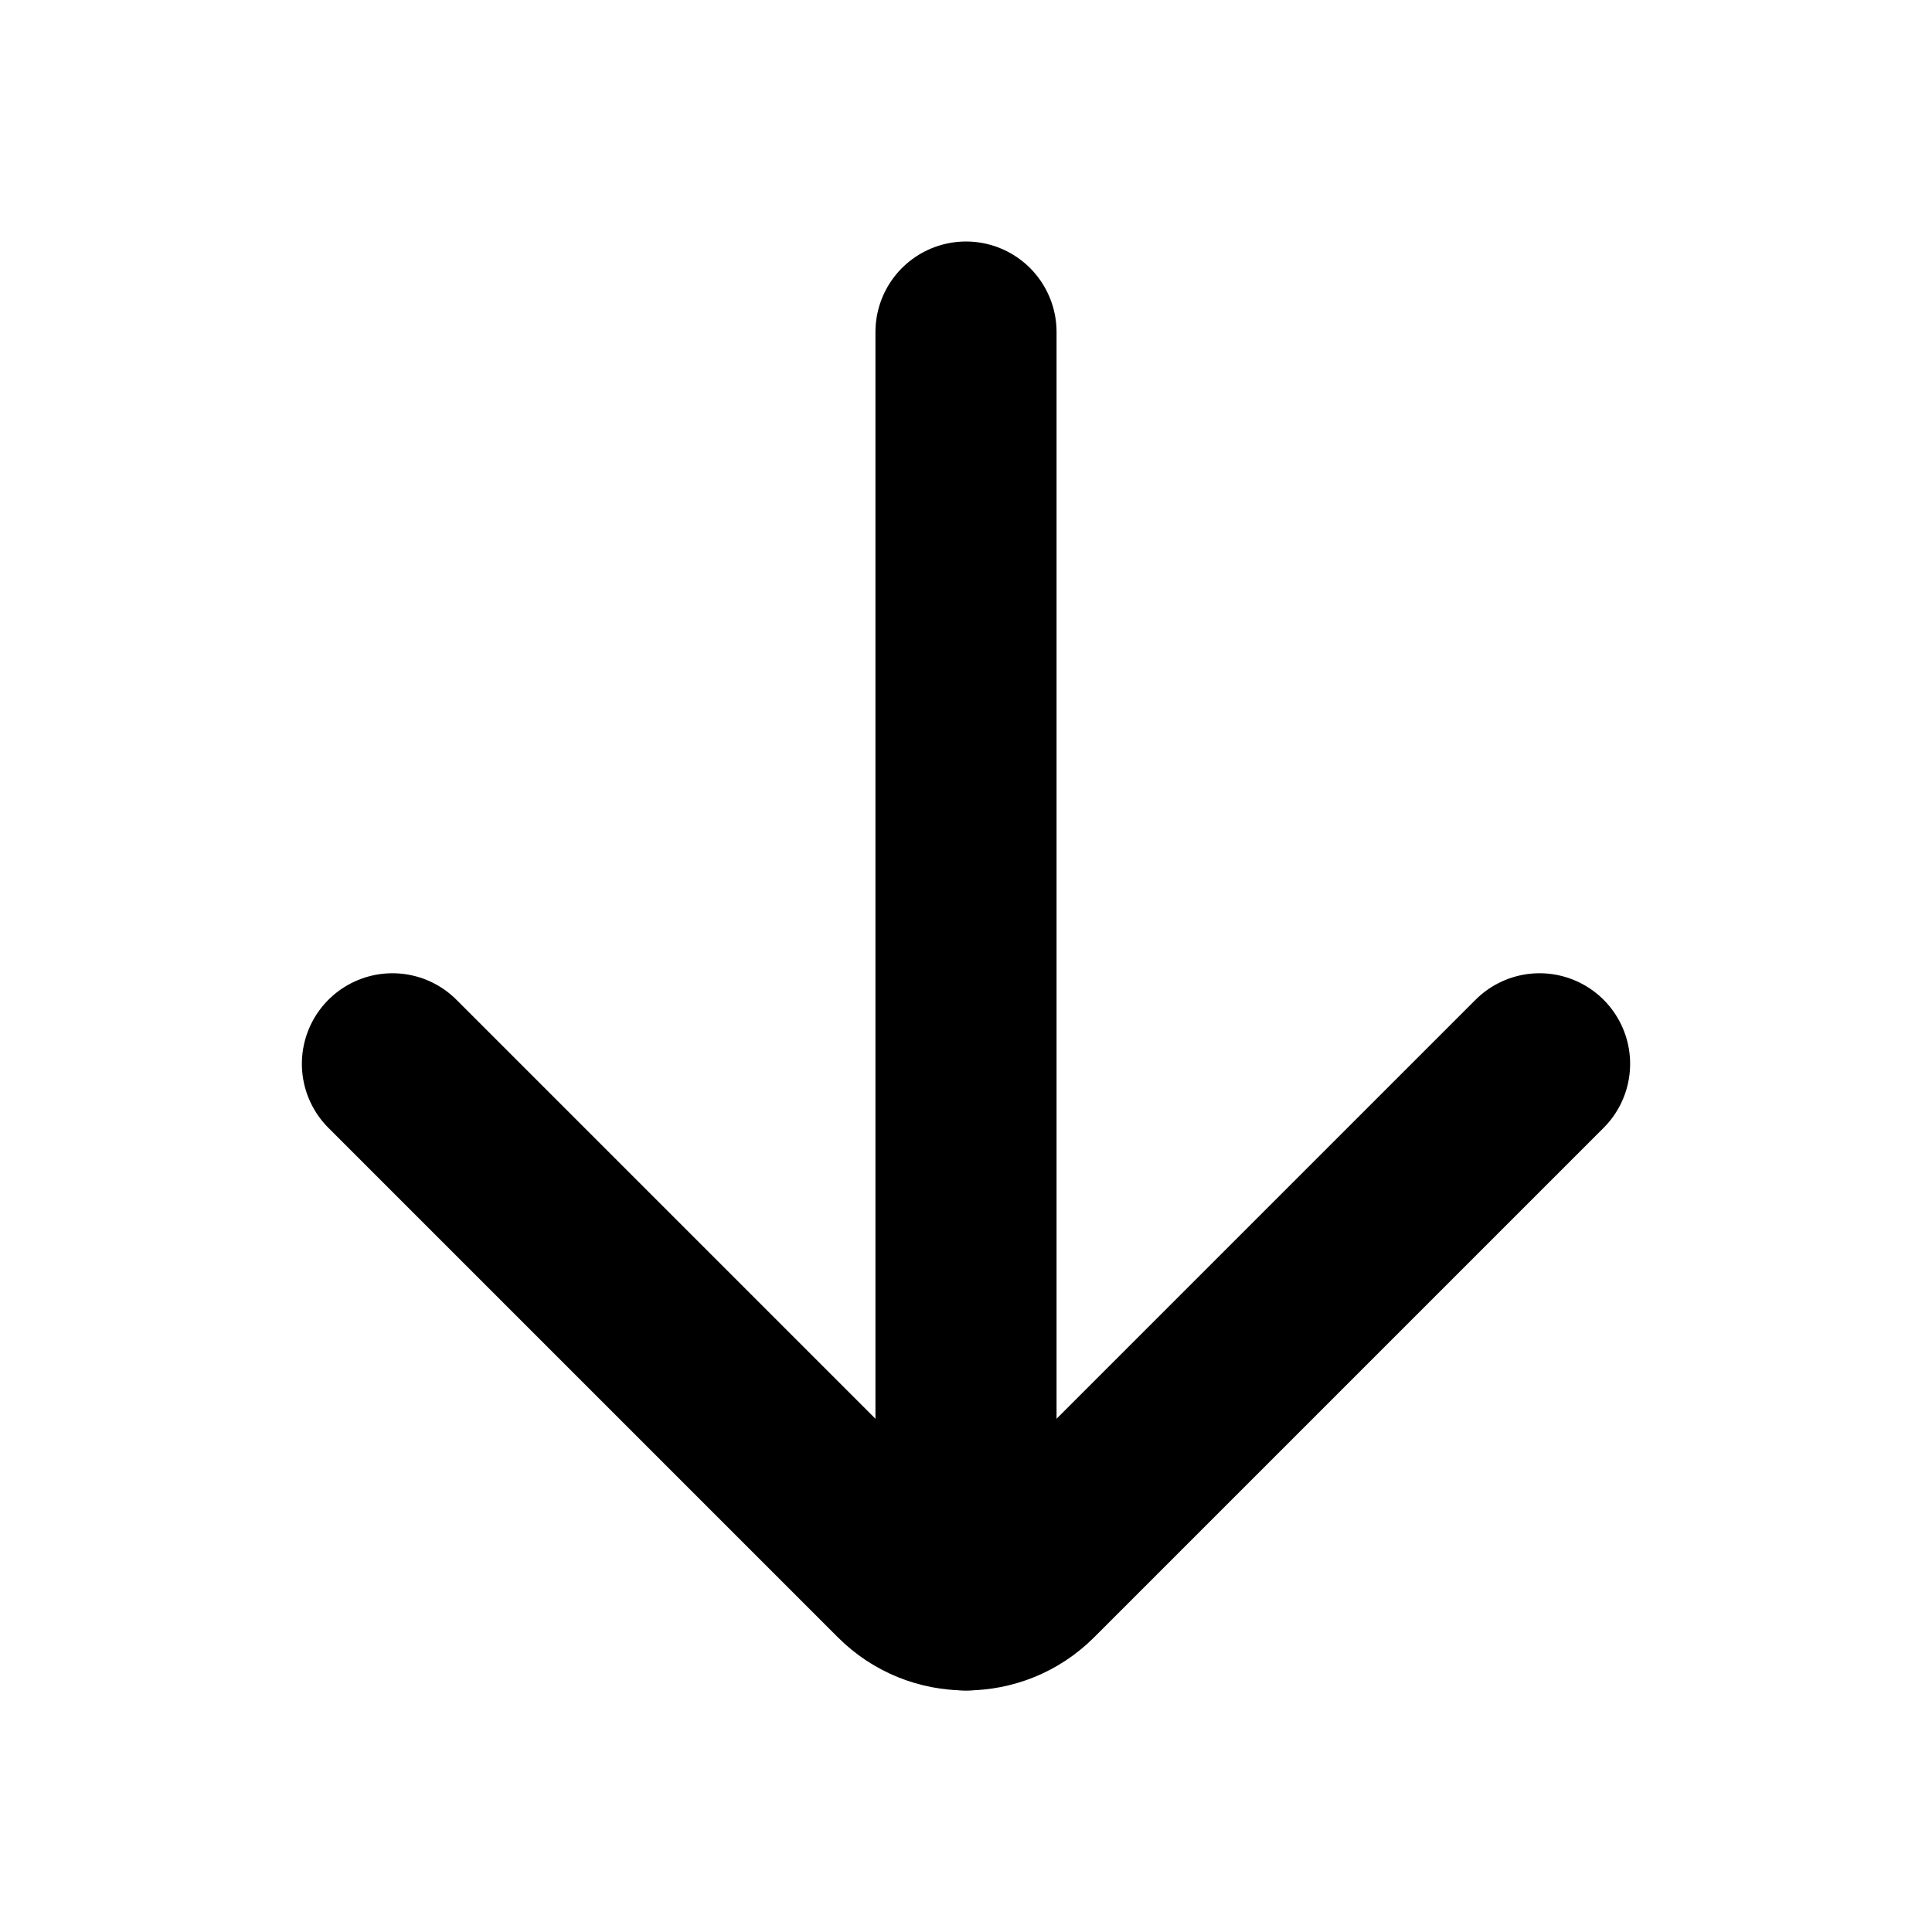
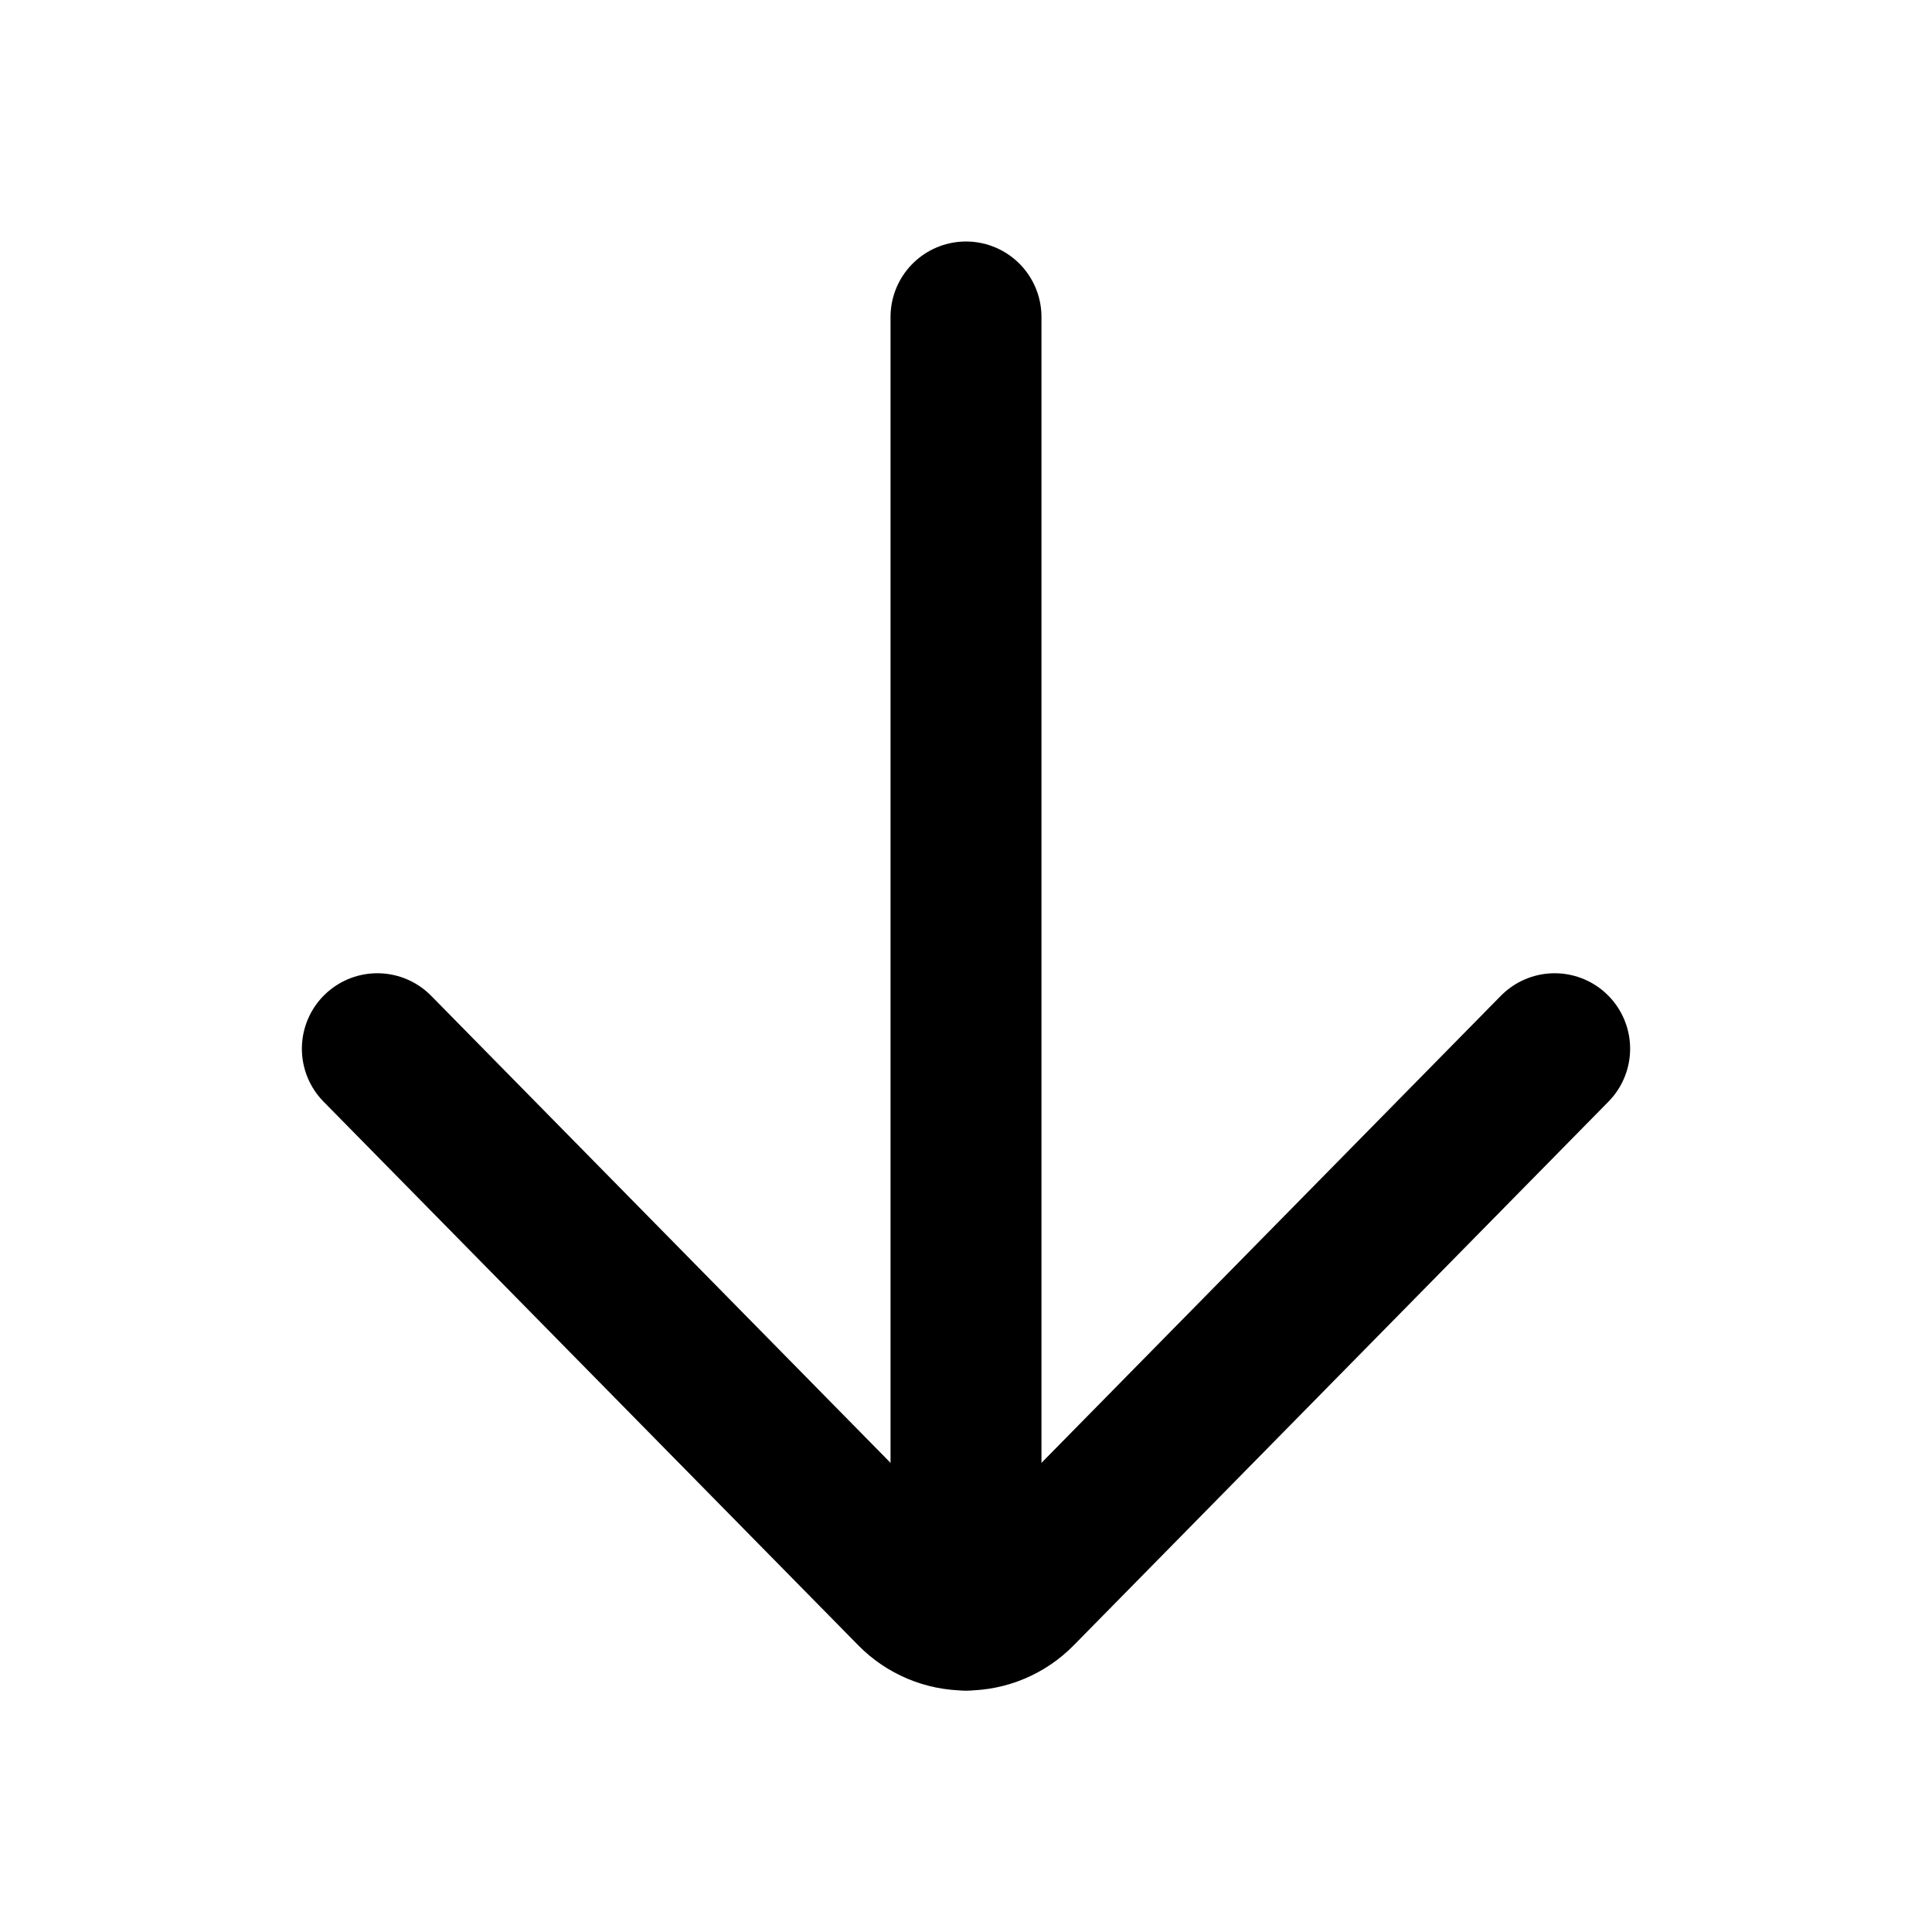
- <svg xmlns="http://www.w3.org/2000/svg" viewBox="0 0 16 16" fill="none" stroke="currentColor" stroke-width="1.5" stroke-linecap="round" stroke-linejoin="round">
-   <path d="M3.25 8.81L7.47 13.03A0.75 0.75 0 0 0 8.53 13.03L12.75 8.81" />
-   <path d="M8 13.25V2.75" />
+ <svg xmlns="http://www.w3.org/2000/svg" viewBox="0 0 16 16" fill="none" stroke="currentColor" stroke-width="1.25" stroke-linecap="round" stroke-linejoin="round">
+   <path d="M3.125 8.685L7.554 13.188A0.625 0.625 0 0 0 8.446 13.188L12.875 8.685" />
+   <path d="M8 13.375V2.625" />
</svg>
